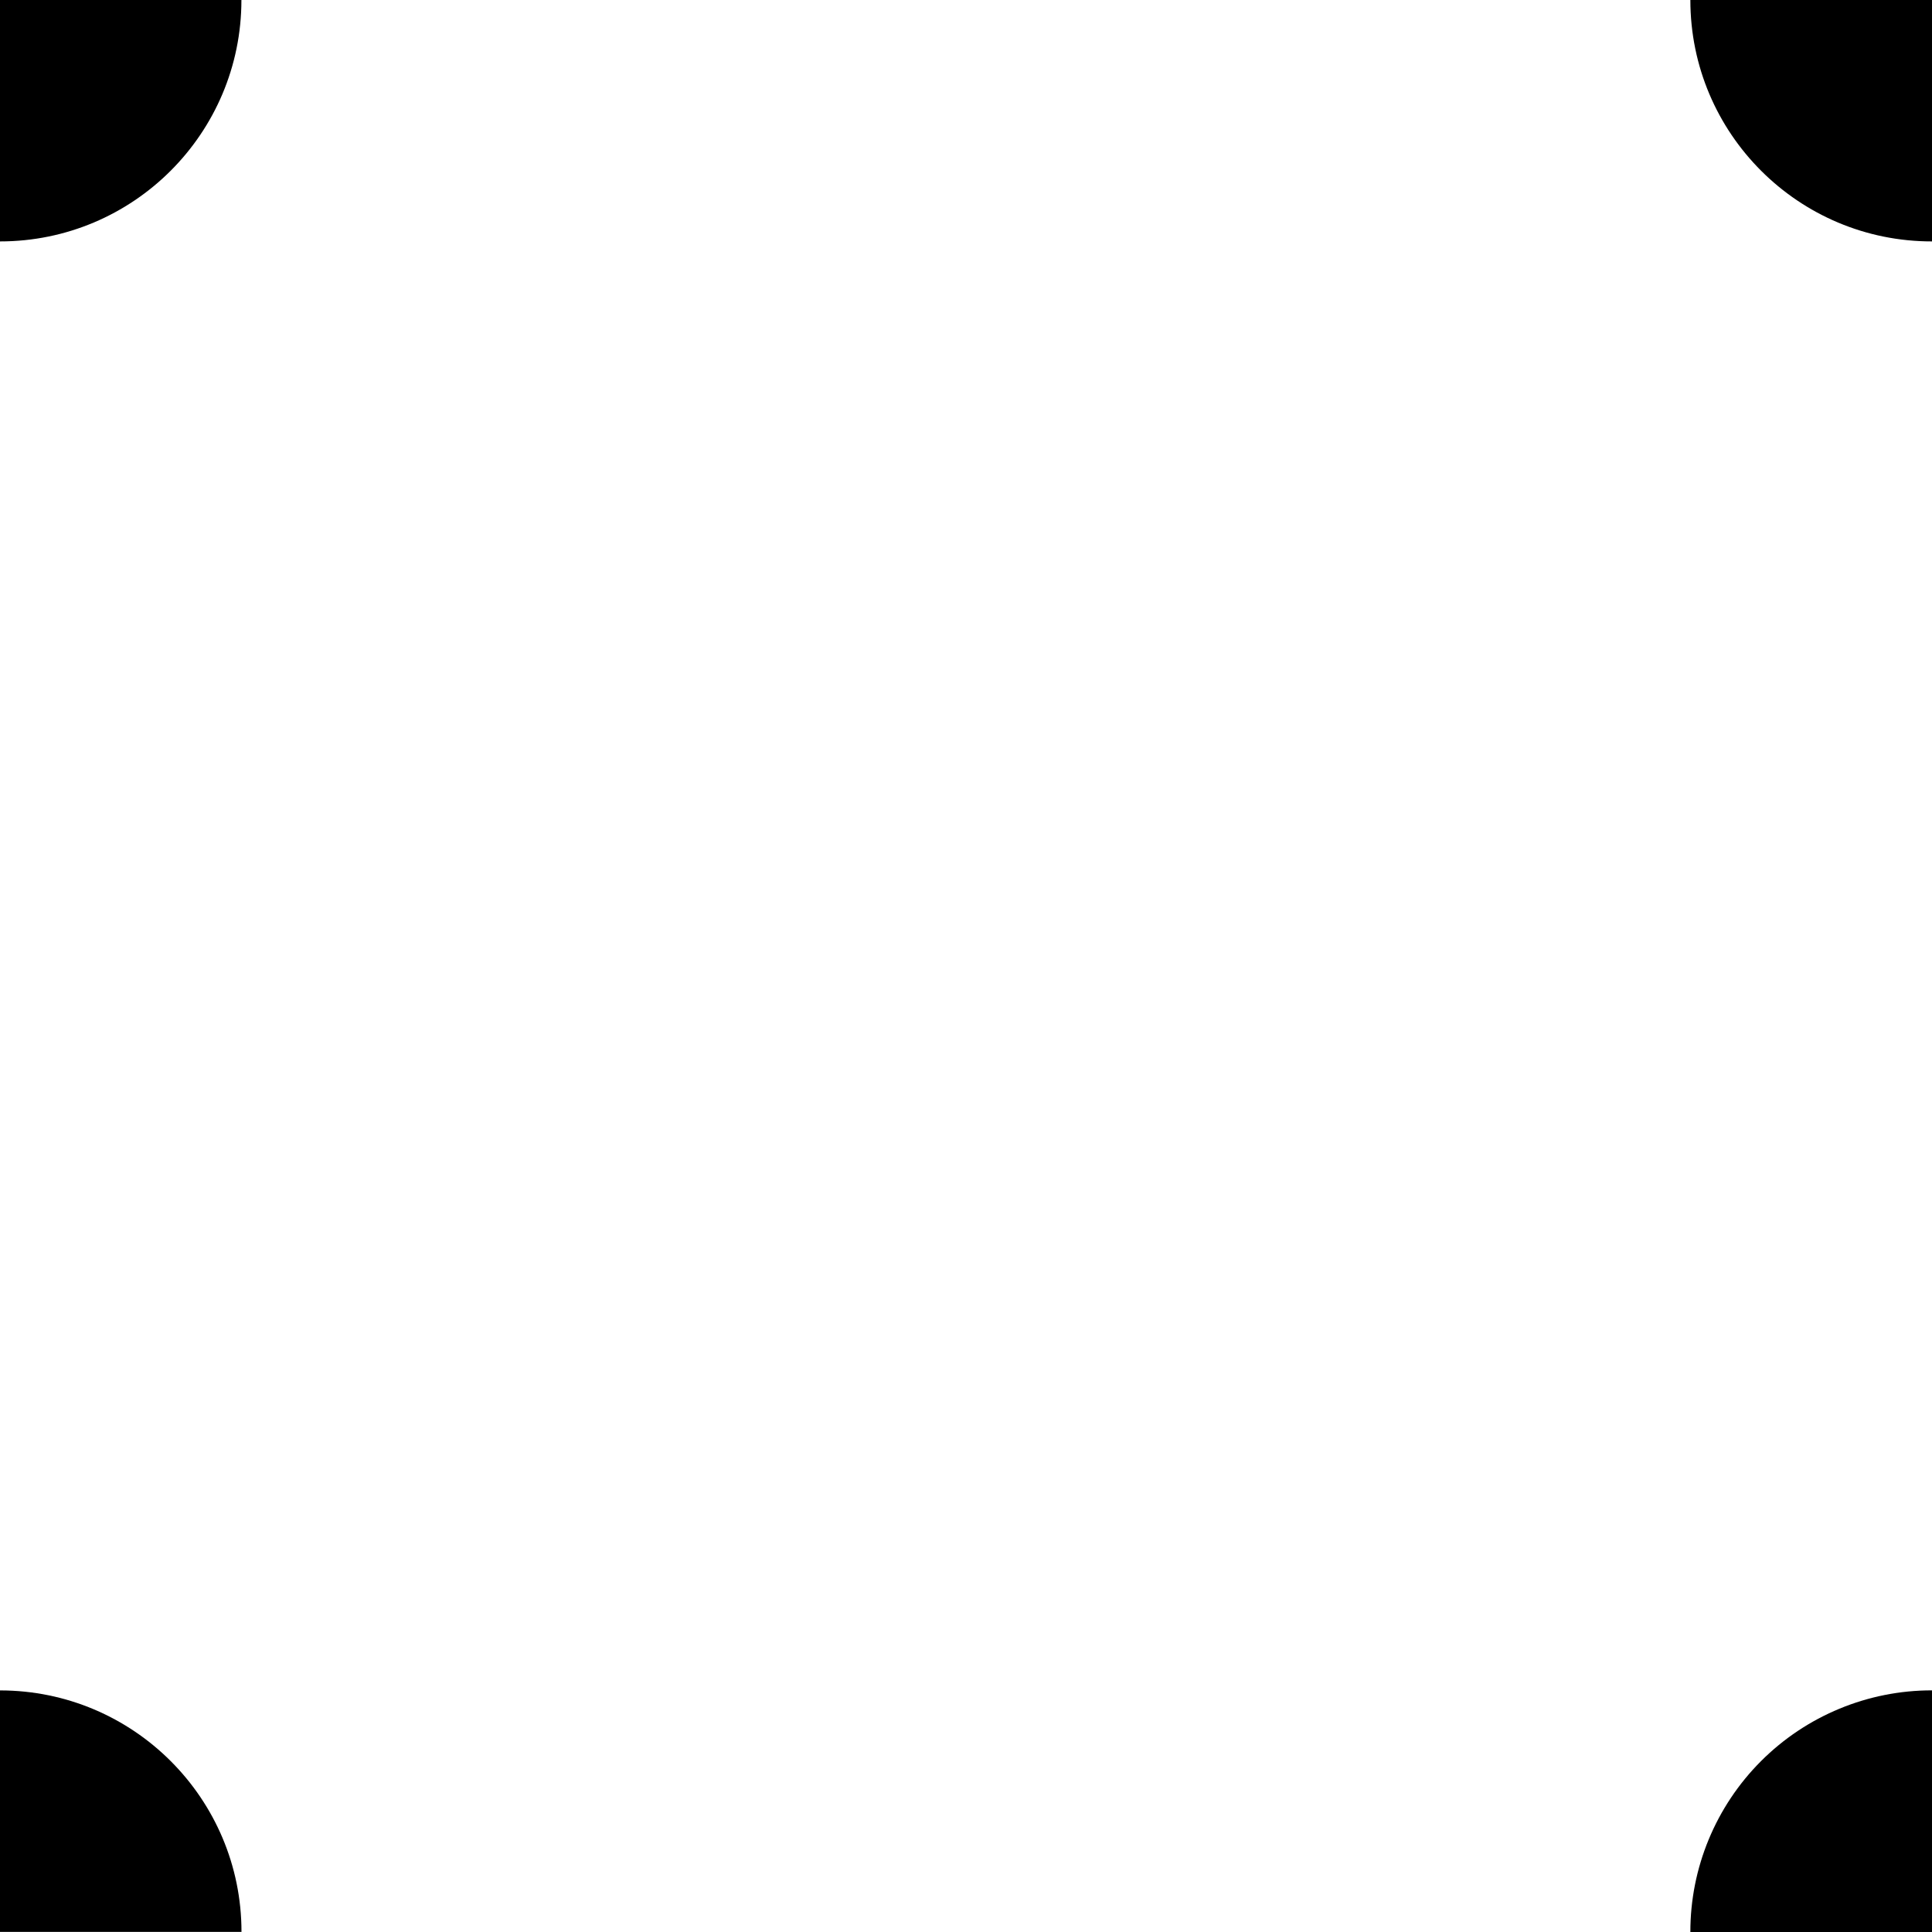
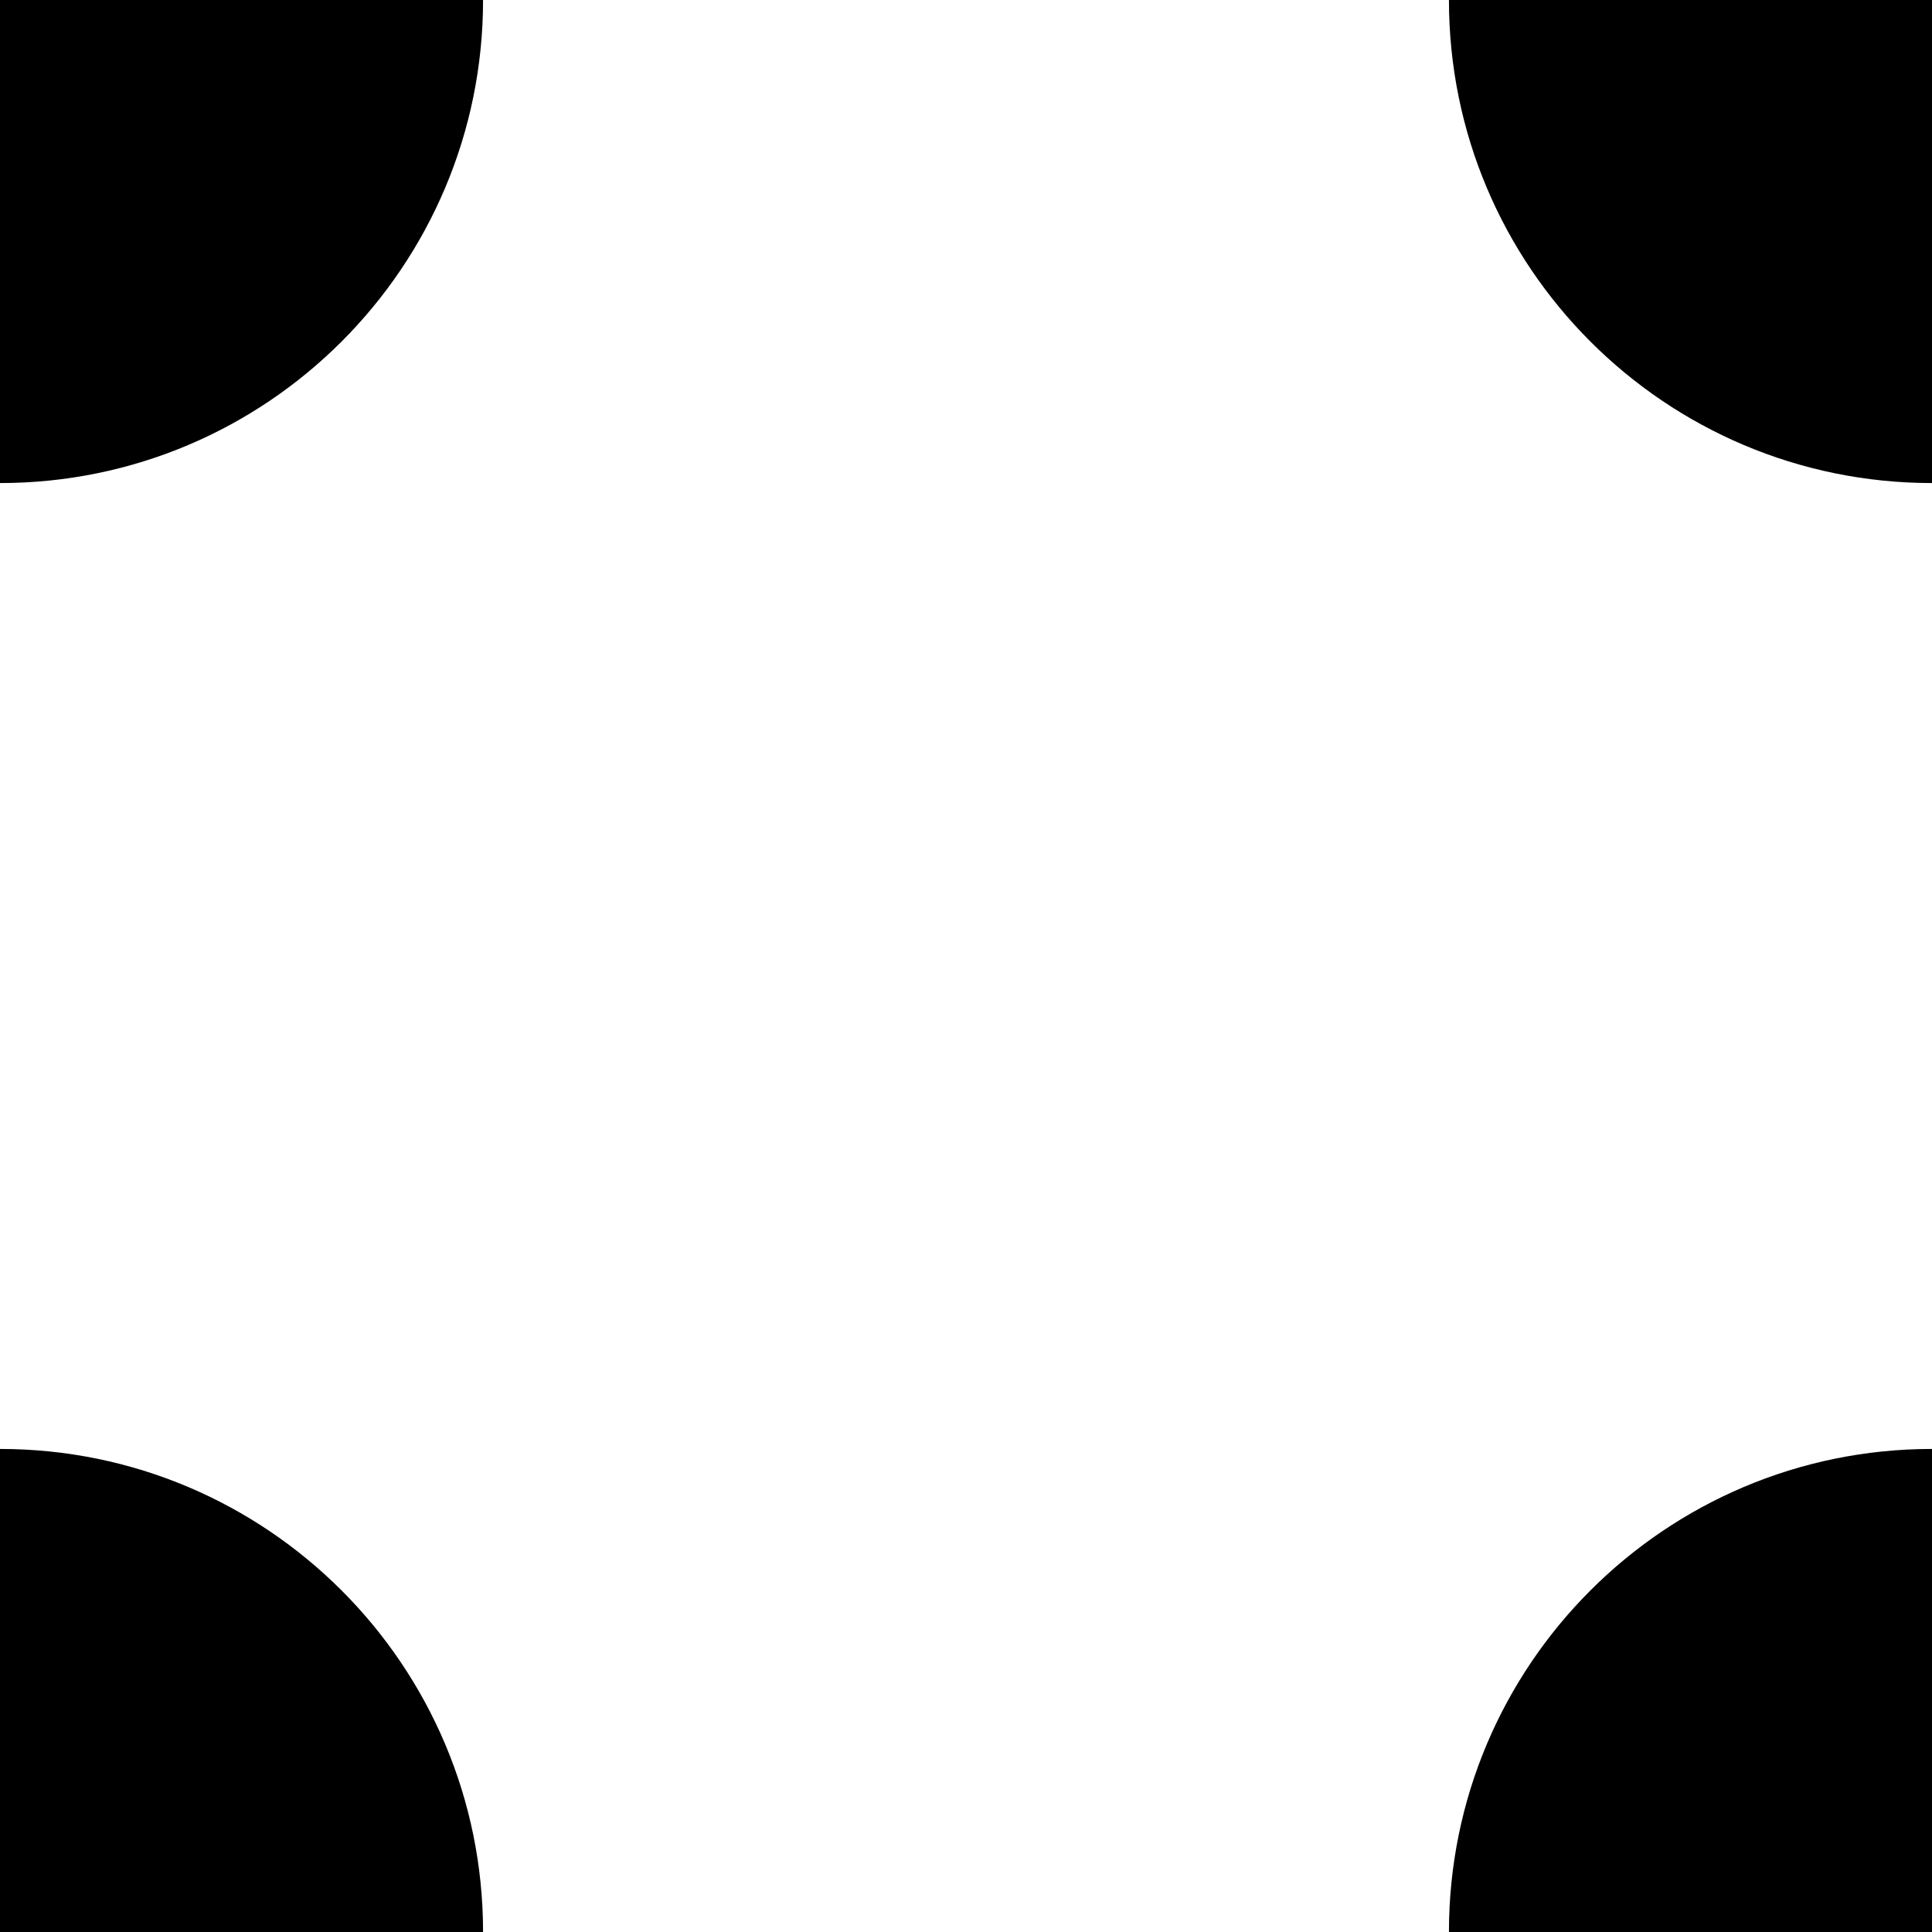
<svg xmlns="http://www.w3.org/2000/svg" width="32" height="32" viewBox="0 0 8.467 8.467">
-   <path style="fill:#000;stroke-width:0" d="M0 28v4h4a4 4 0 0 0-4-4Z" transform="scale(.26458)" />
-   <path style="fill:#000;stroke-width:0" d="M8.467 7.408v1.059H7.408a1.058 1.058 0 0 1 1.059-1.059ZM0 1.058V0h1.058A1.058 1.058 0 0 1 0 1.058Zm8.467 0V0H7.408a1.058 1.058 0 0 0 1.059 1.058Z" />
+   <path style="fill:#000;stroke-width:0" d="M0 2.117V0h2.117A2.117 2.117 0 0 1 0 2.117Zm8.467 0V0H6.35a2.117 2.117 0 0 0 2.117 2.117zM0 6.35v2.117h2.117A2.117 2.117 0 0 0 0 6.35Zm8.467 0v2.117H6.35A2.117 2.117 0 0 1 8.467 6.35Z" />
</svg>
